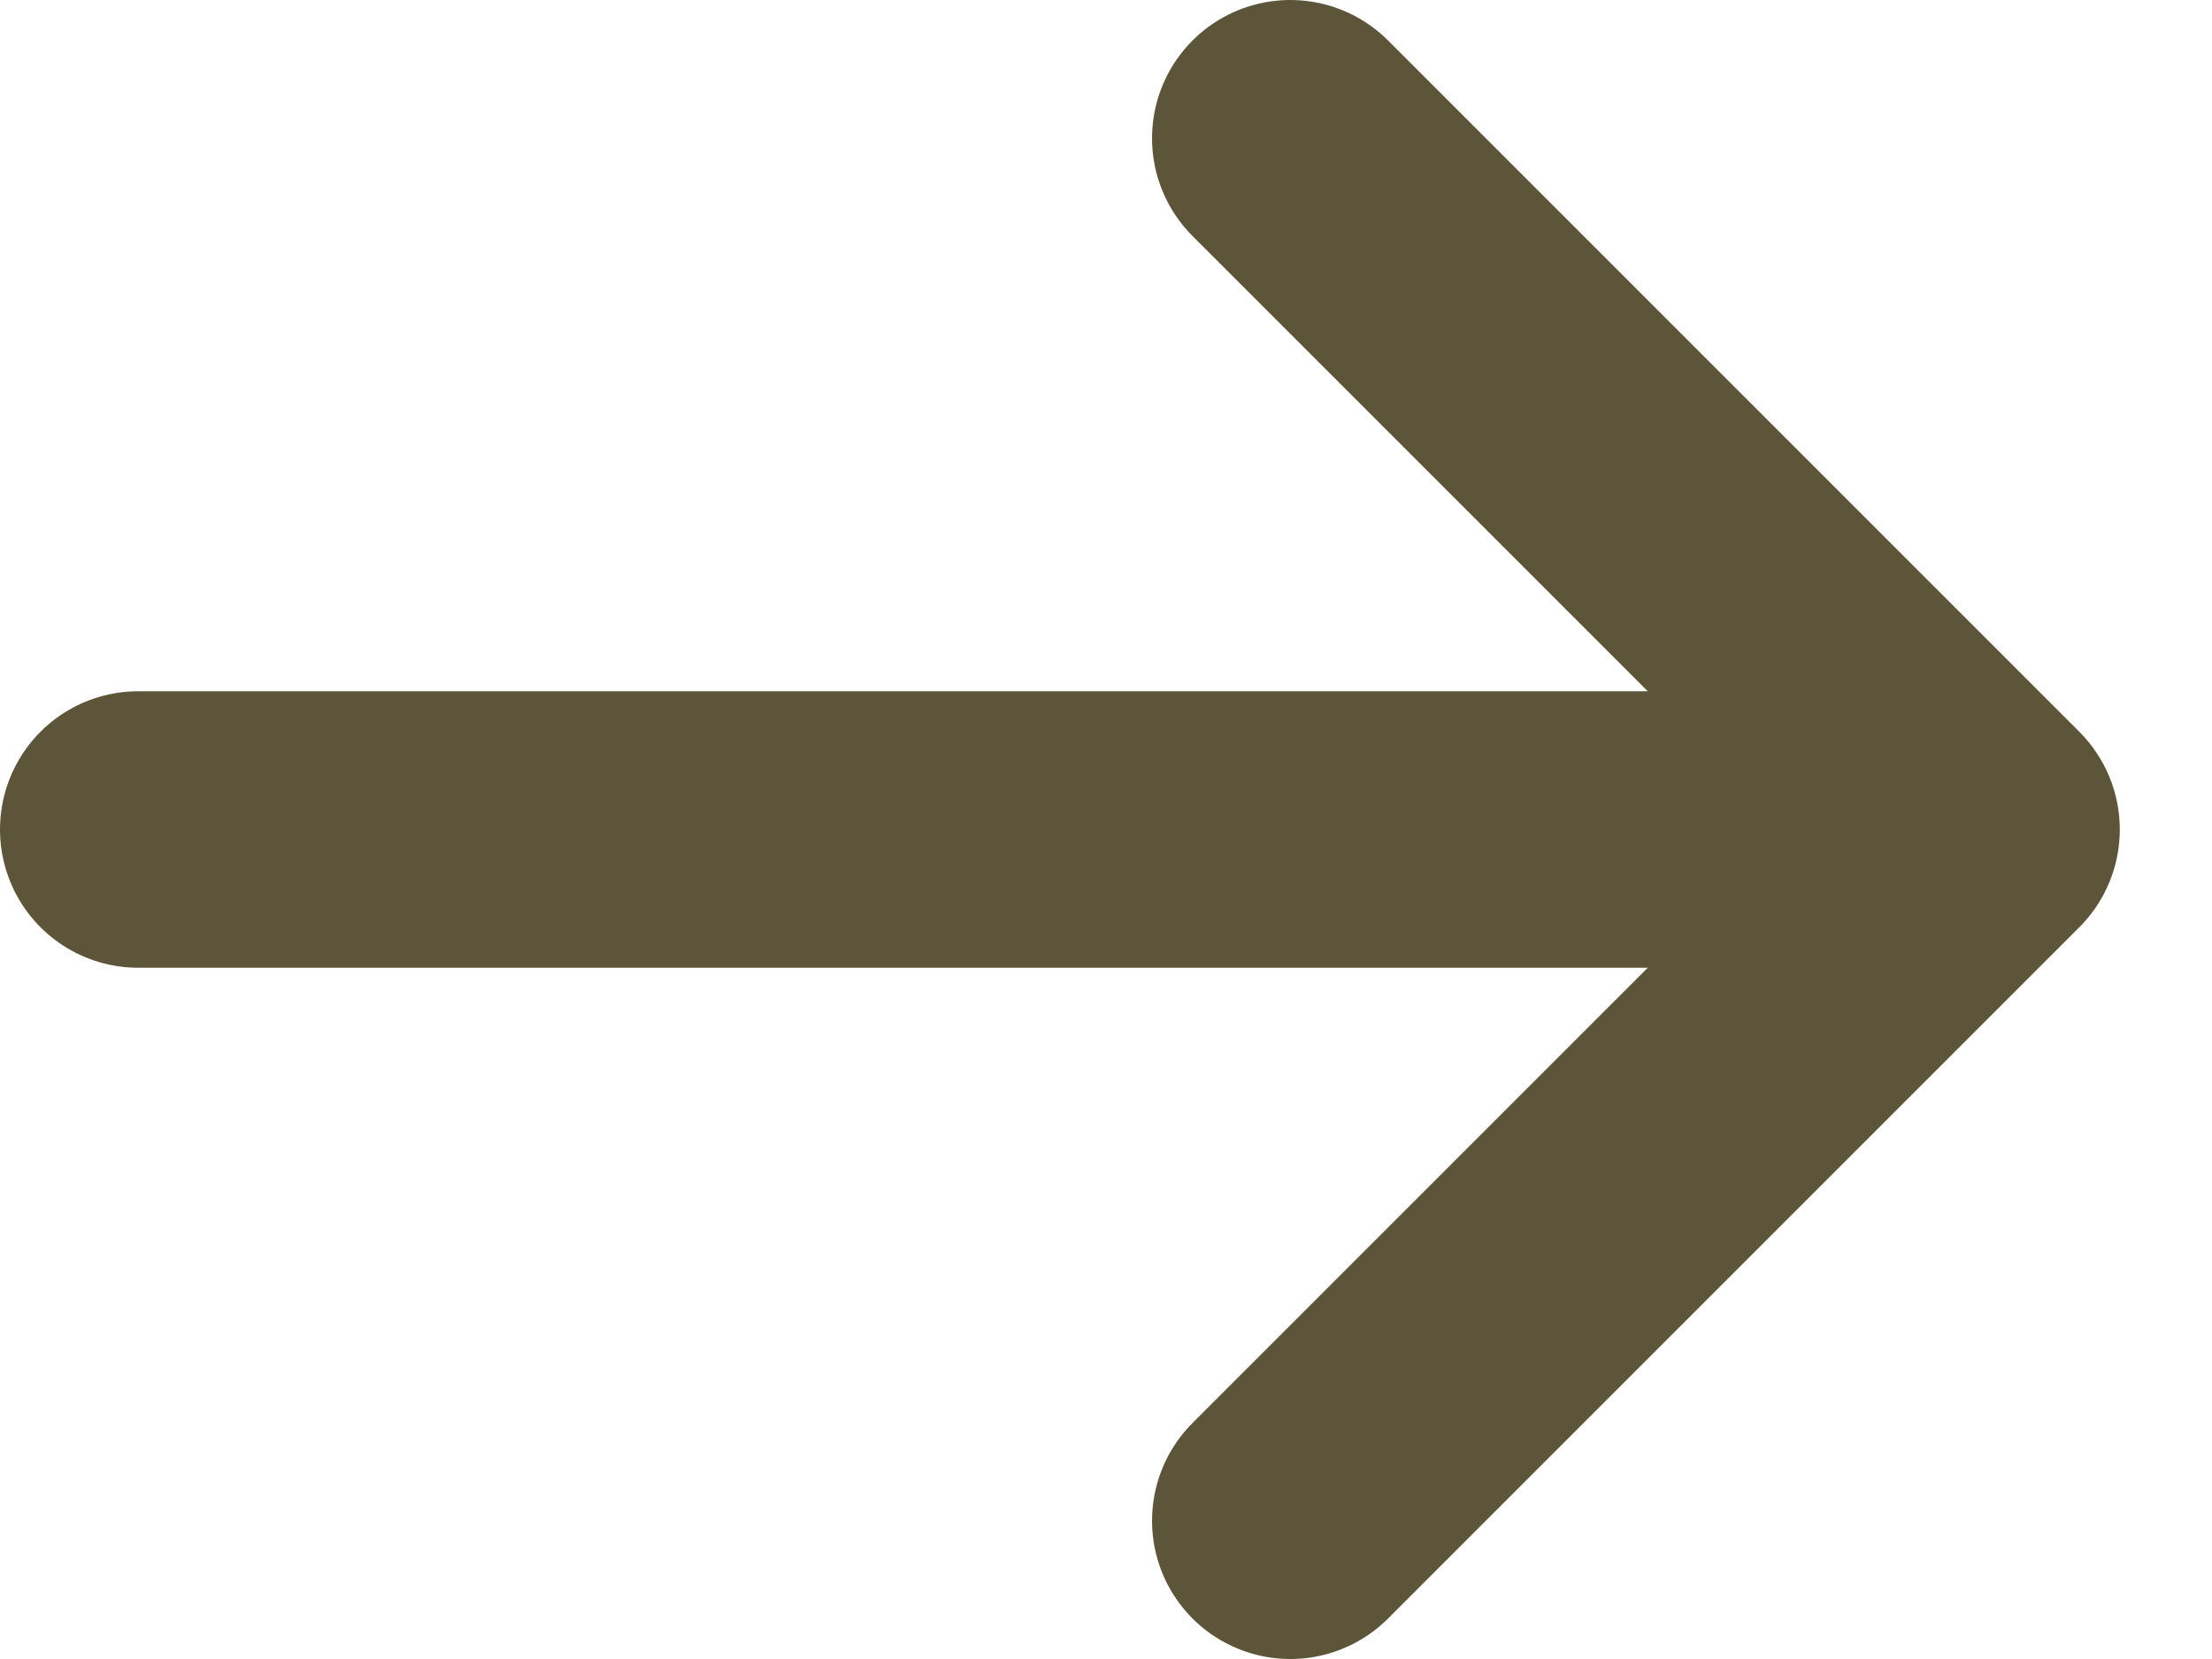
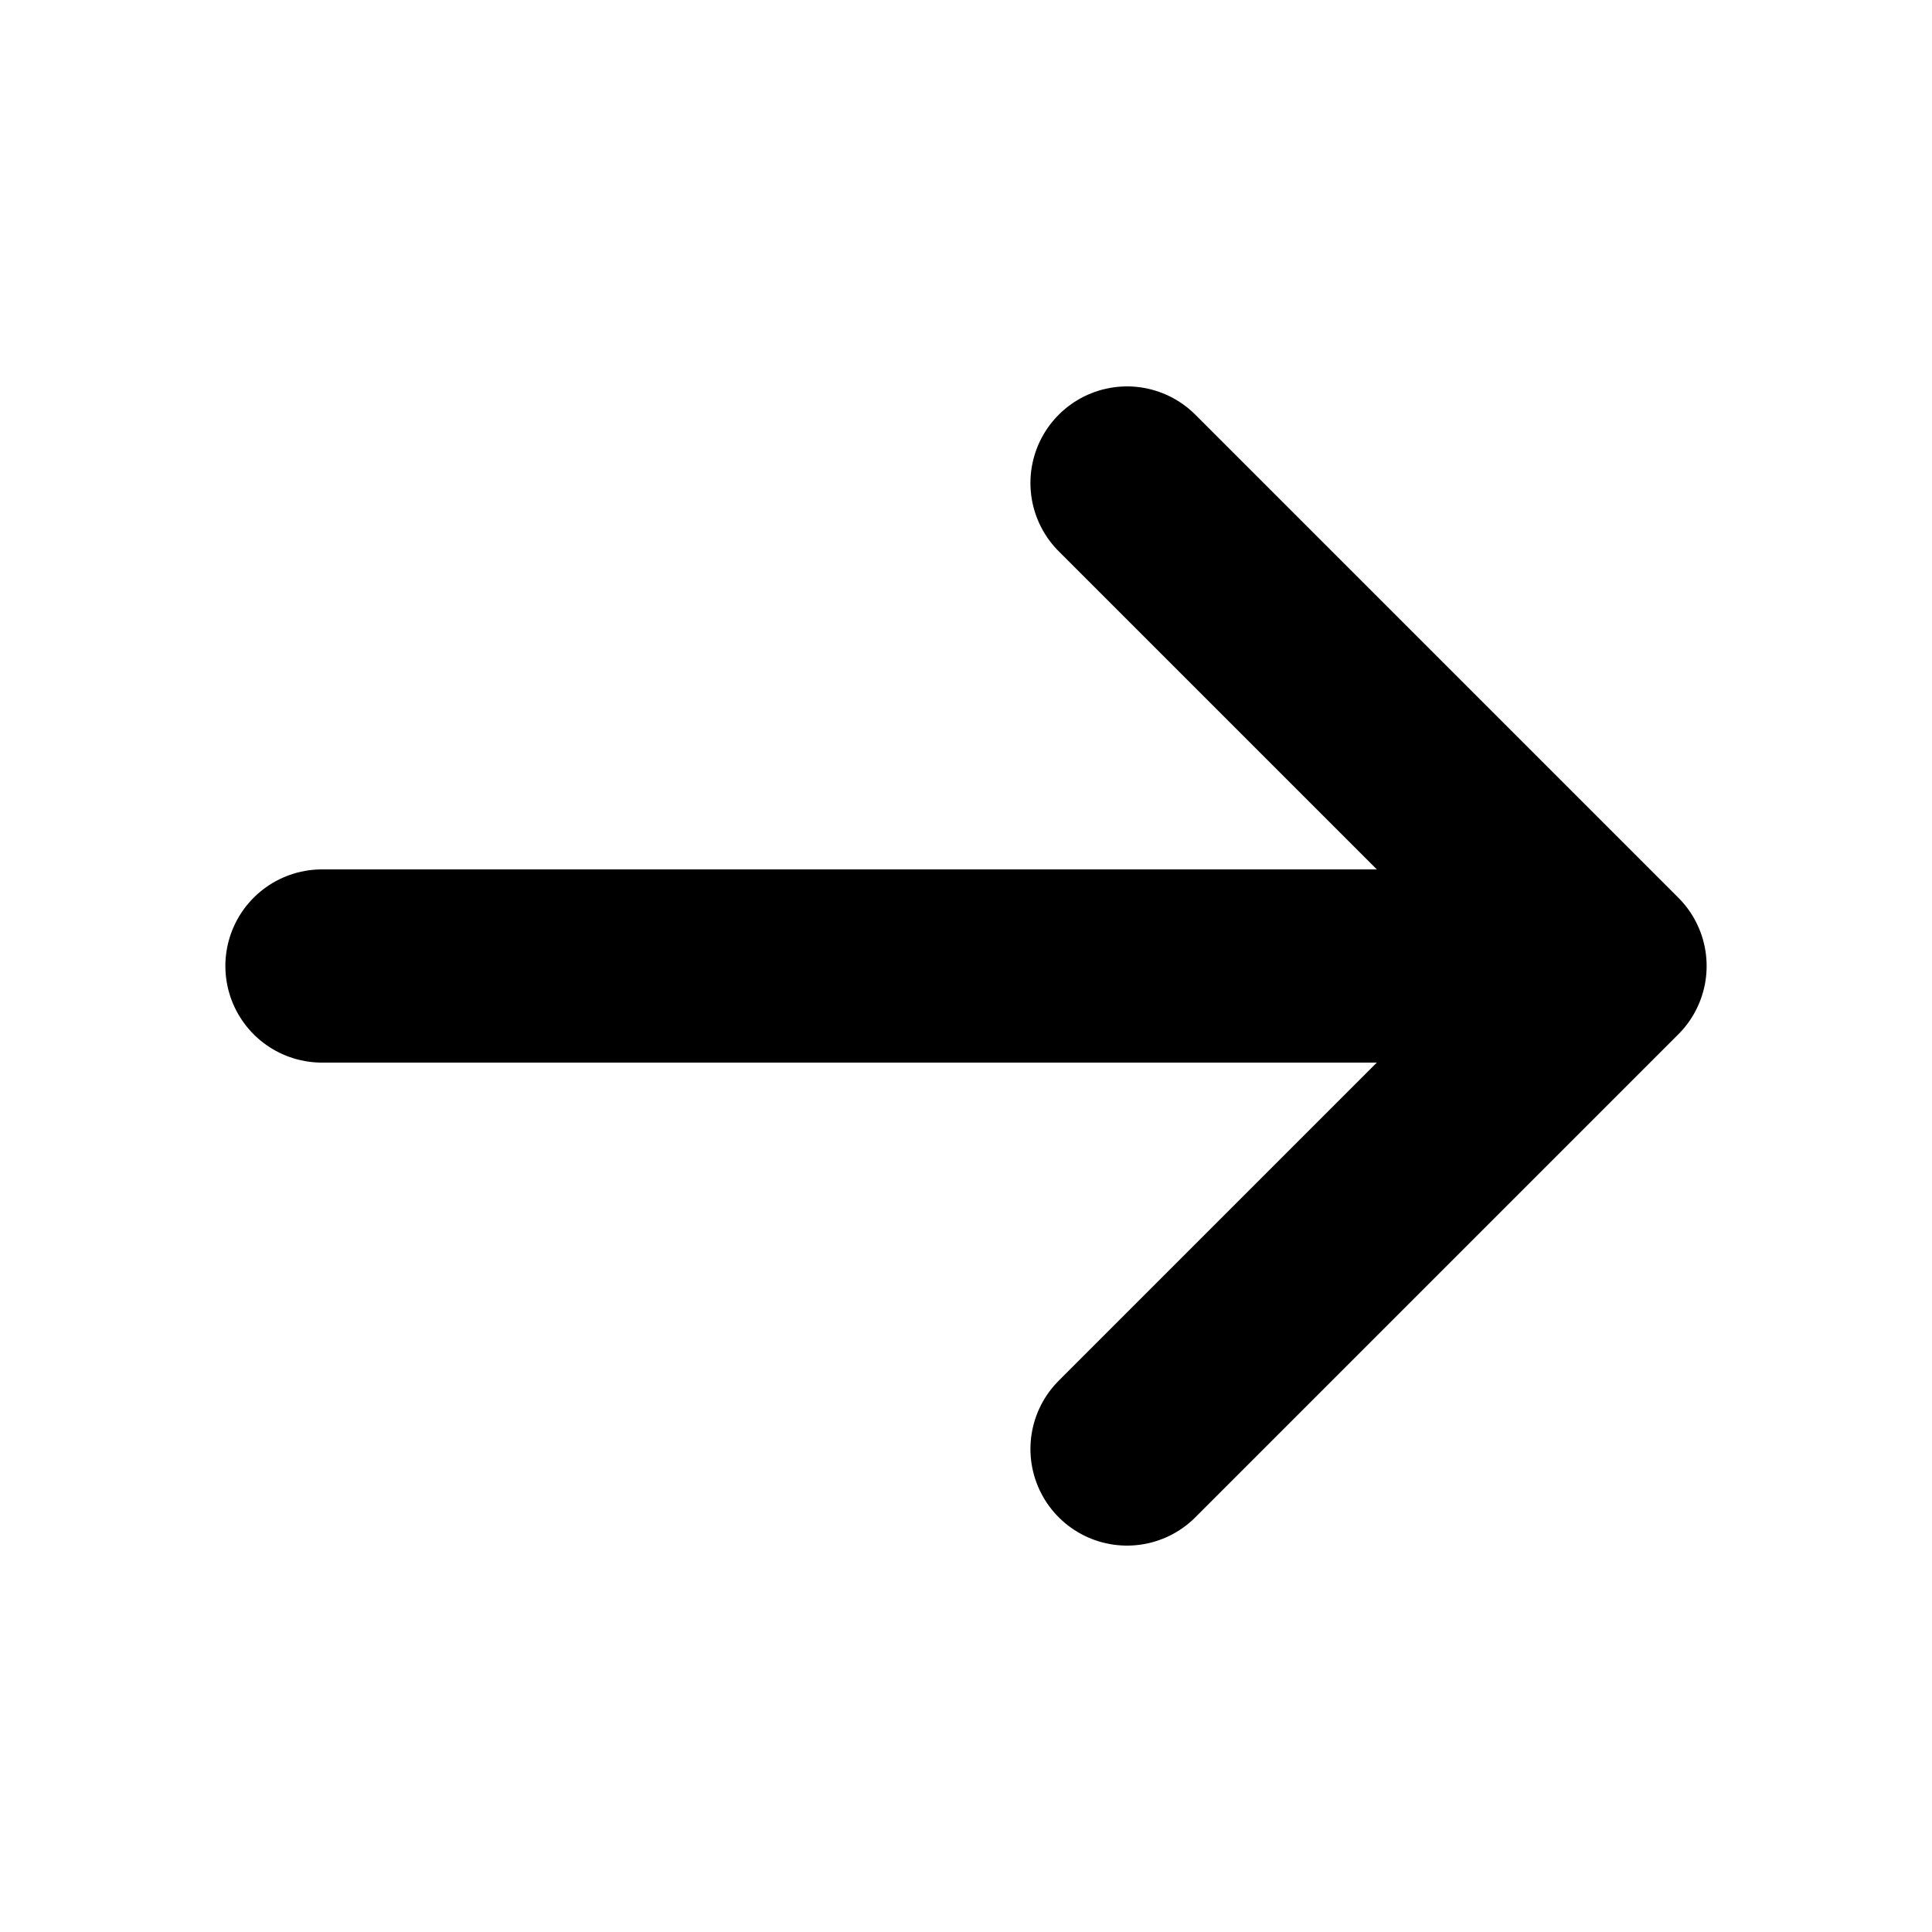
- <svg xmlns="http://www.w3.org/2000/svg" width="16" height="12" viewBox="0 0 16 12" fill="none">
-   <path d="M1 6H14.333M14.333 6L9.333 1M14.333 6L9.333 11" stroke="#5C553A" stroke-width="2" stroke-linecap="round" stroke-linejoin="round" />
+ <svg xmlns="http://www.w3.org/2000/svg" width="20" height="20" viewBox="0 0 20 20" fill="none">
+   <path d="M3.333 10H16.667M16.667 10L11.667 5M16.667 10L11.667 15" stroke="currentColor" stroke-width="2" stroke-linecap="round" stroke-linejoin="round" />
</svg>
